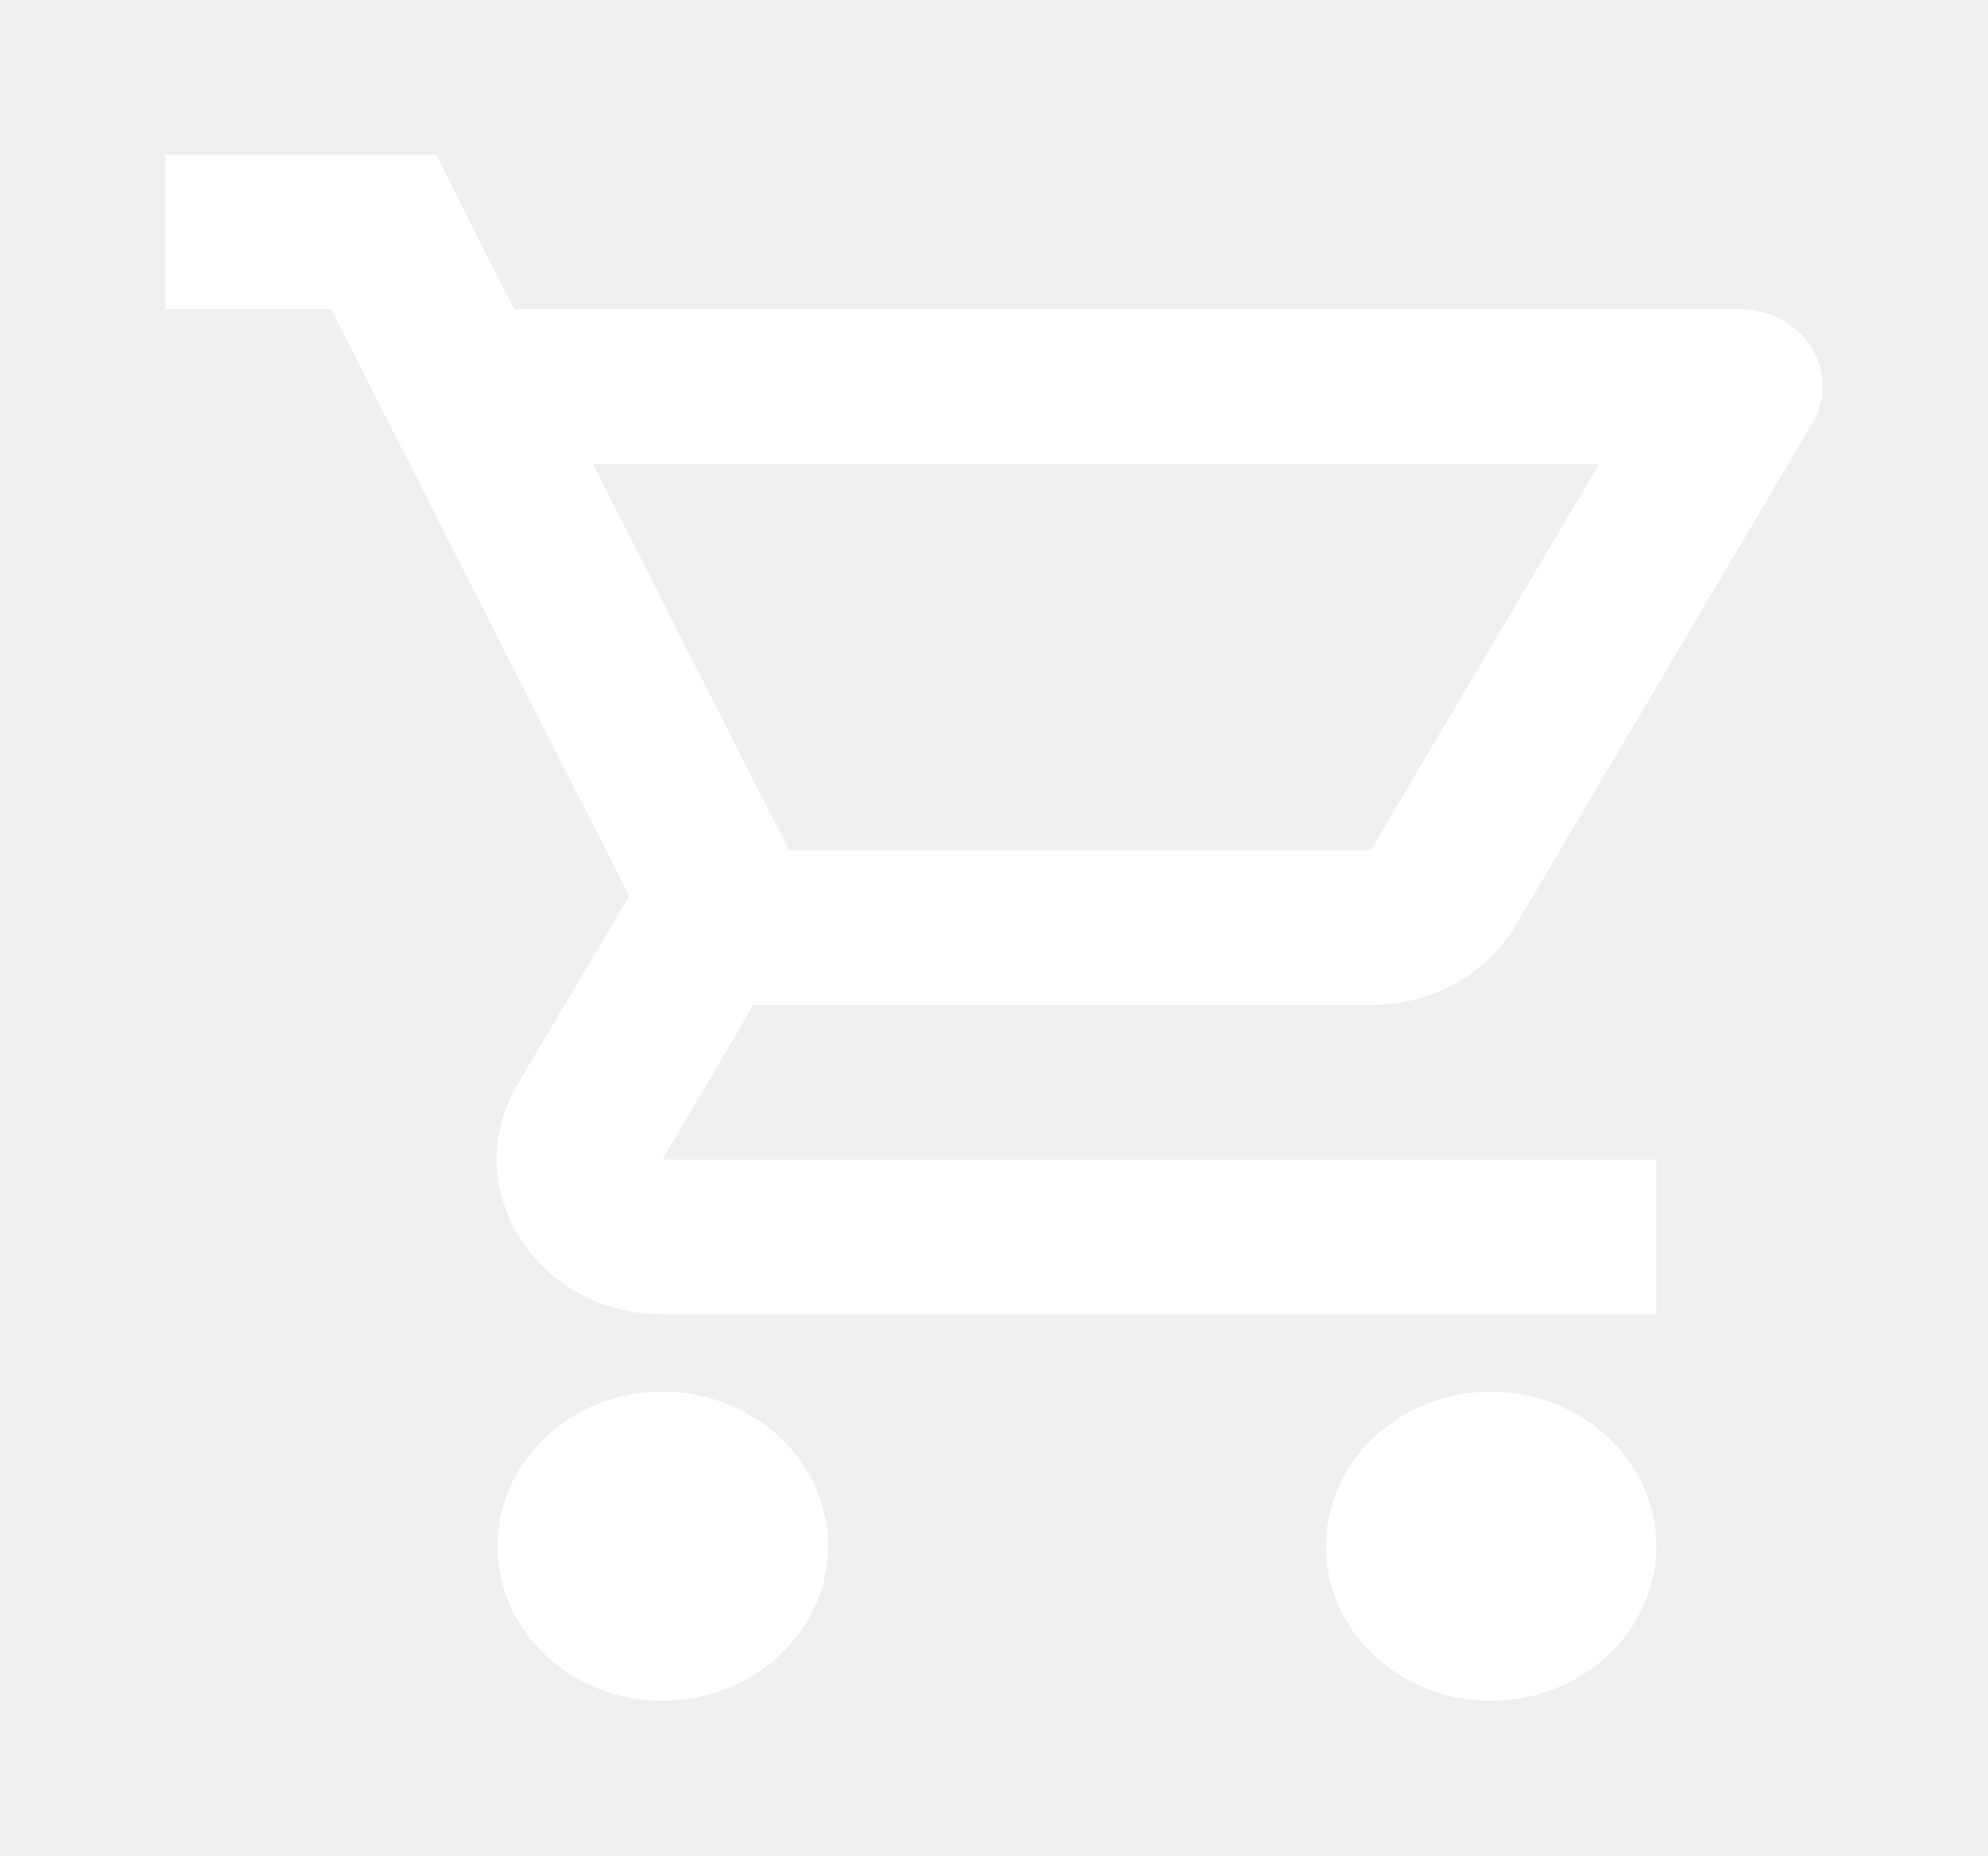
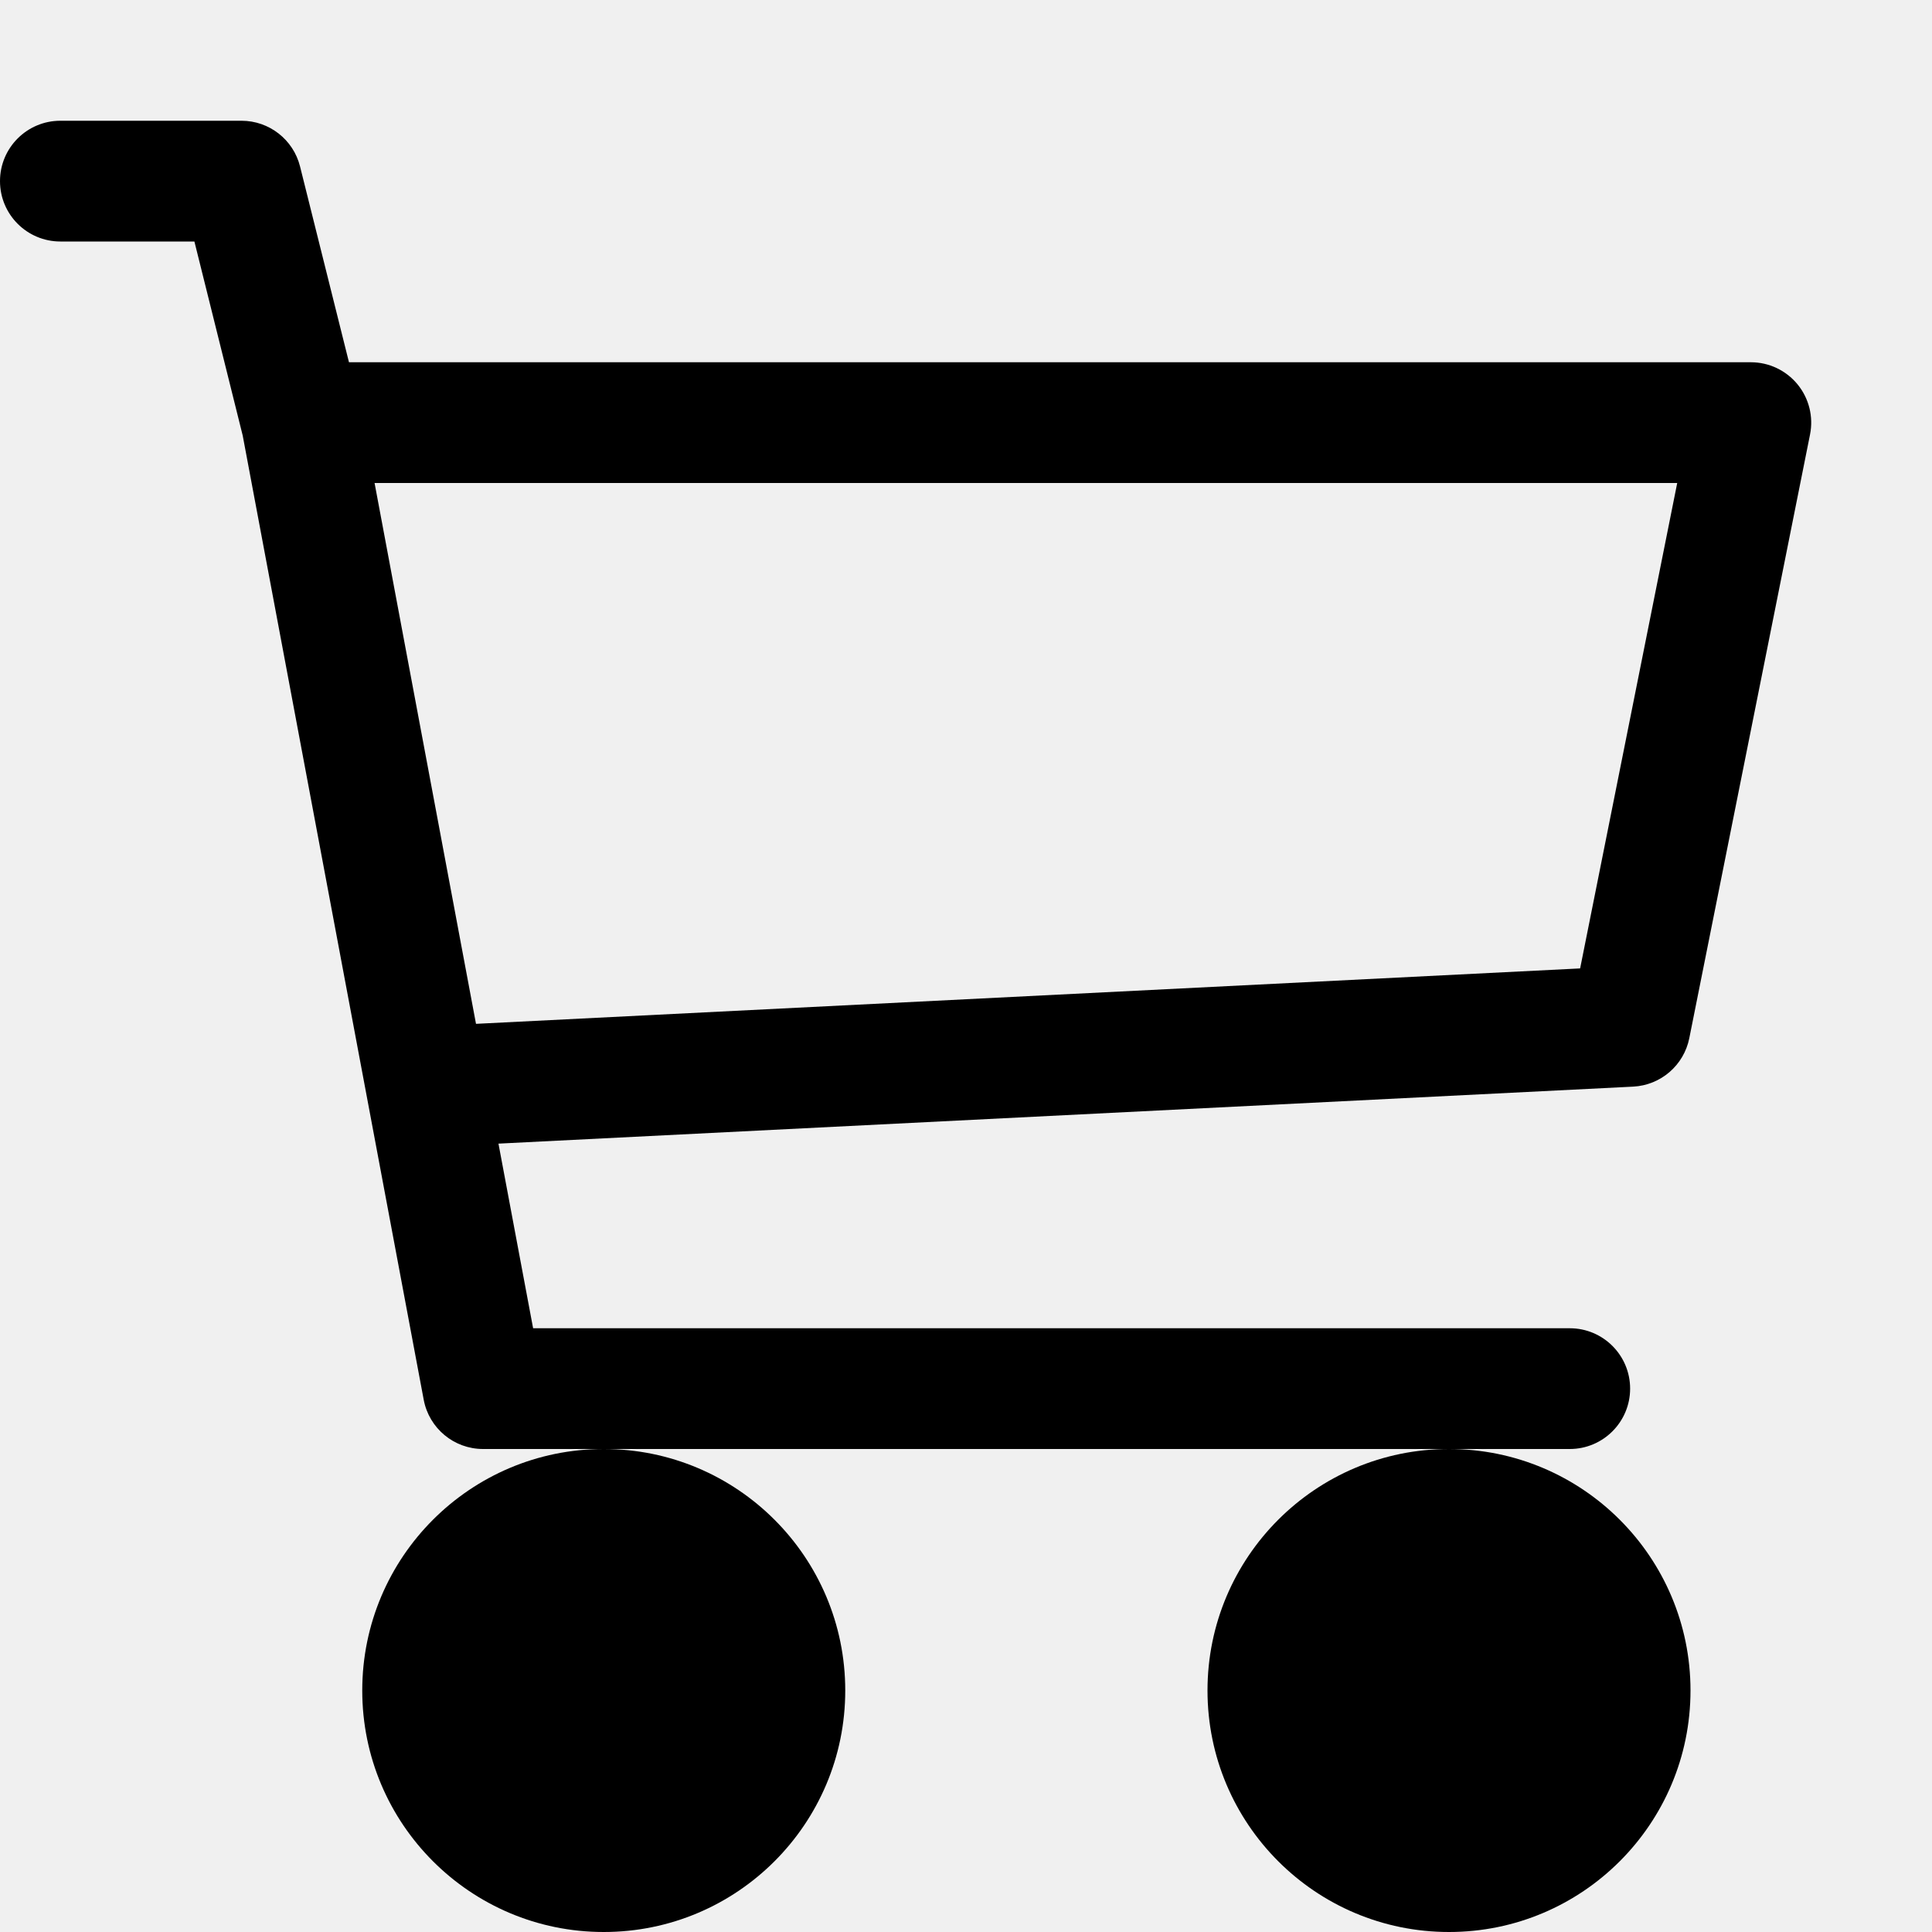
- <svg xmlns="http://www.w3.org/2000/svg" width="45" height="42" viewBox="0 0 45 42" fill="none">
-   <path fill-rule="evenodd" clip-rule="evenodd" d="M31.024 22.75C32.431 22.75 33.668 22.032 34.306 20.948L41.018 9.59C41.712 8.435 40.812 7 39.387 7H11.637L9.874 3.5H3.743V7H7.493L14.243 20.282L11.712 24.552C10.343 26.898 12.143 29.75 14.993 29.75H37.493V26.25H14.993L17.055 22.75H31.024ZM11.262 35C11.262 33.075 12.931 31.5 14.993 31.5C17.055 31.5 18.743 33.075 18.743 35C18.743 36.925 17.055 38.5 14.993 38.5C12.931 38.5 11.262 36.925 11.262 35ZM30.012 35C30.012 33.075 31.68 31.5 33.743 31.5C35.806 31.5 37.493 33.075 37.493 35C37.493 36.925 35.806 38.5 33.743 38.5C31.68 38.5 30.012 36.925 30.012 35ZM36.199 10.5H13.418L17.862 19.25H31.024L36.199 10.5Z" fill="white" fill-opacity="0.99" />
+ <svg xmlns="http://www.w3.org/2000/svg" width="1.8em" height="1.8em" viewBox="0 0 16 16" className="bi bi-cart3" fill="currentColor">
+   <path fillRule="evenodd" d="M0 1.5A.5.5 0 0 1 .5 1H2a.5.5 0 0 1 .485.379L2.89 3H14.5a.5.5 0 0 1 .49.598l-1 5a.5.5 0 0 1-.465.401l-9.397.472L4.415 11H13a.5.5 0 0 1 0 1H4a.5.5 0 0 1-.491-.408L2.01 3.607 1.61 2H.5a.5.5 0 0 1-.5-.5zM3.102 4l.84 4.479 9.144-.459L13.89 4H3.102zM5 12a2 2 0 1 0 0 4 2 2 0 0 0 0-4zm7 0a2 2 0 1 0 0 4 2 2 0 0 0 0-4zm-7 1a1 1 0 1 0 0 2 1 1 0 0 0 0-2zm7 0a1 1 0 1 0 0 2 1 1 0 0 0 0-2z" />
</svg>
